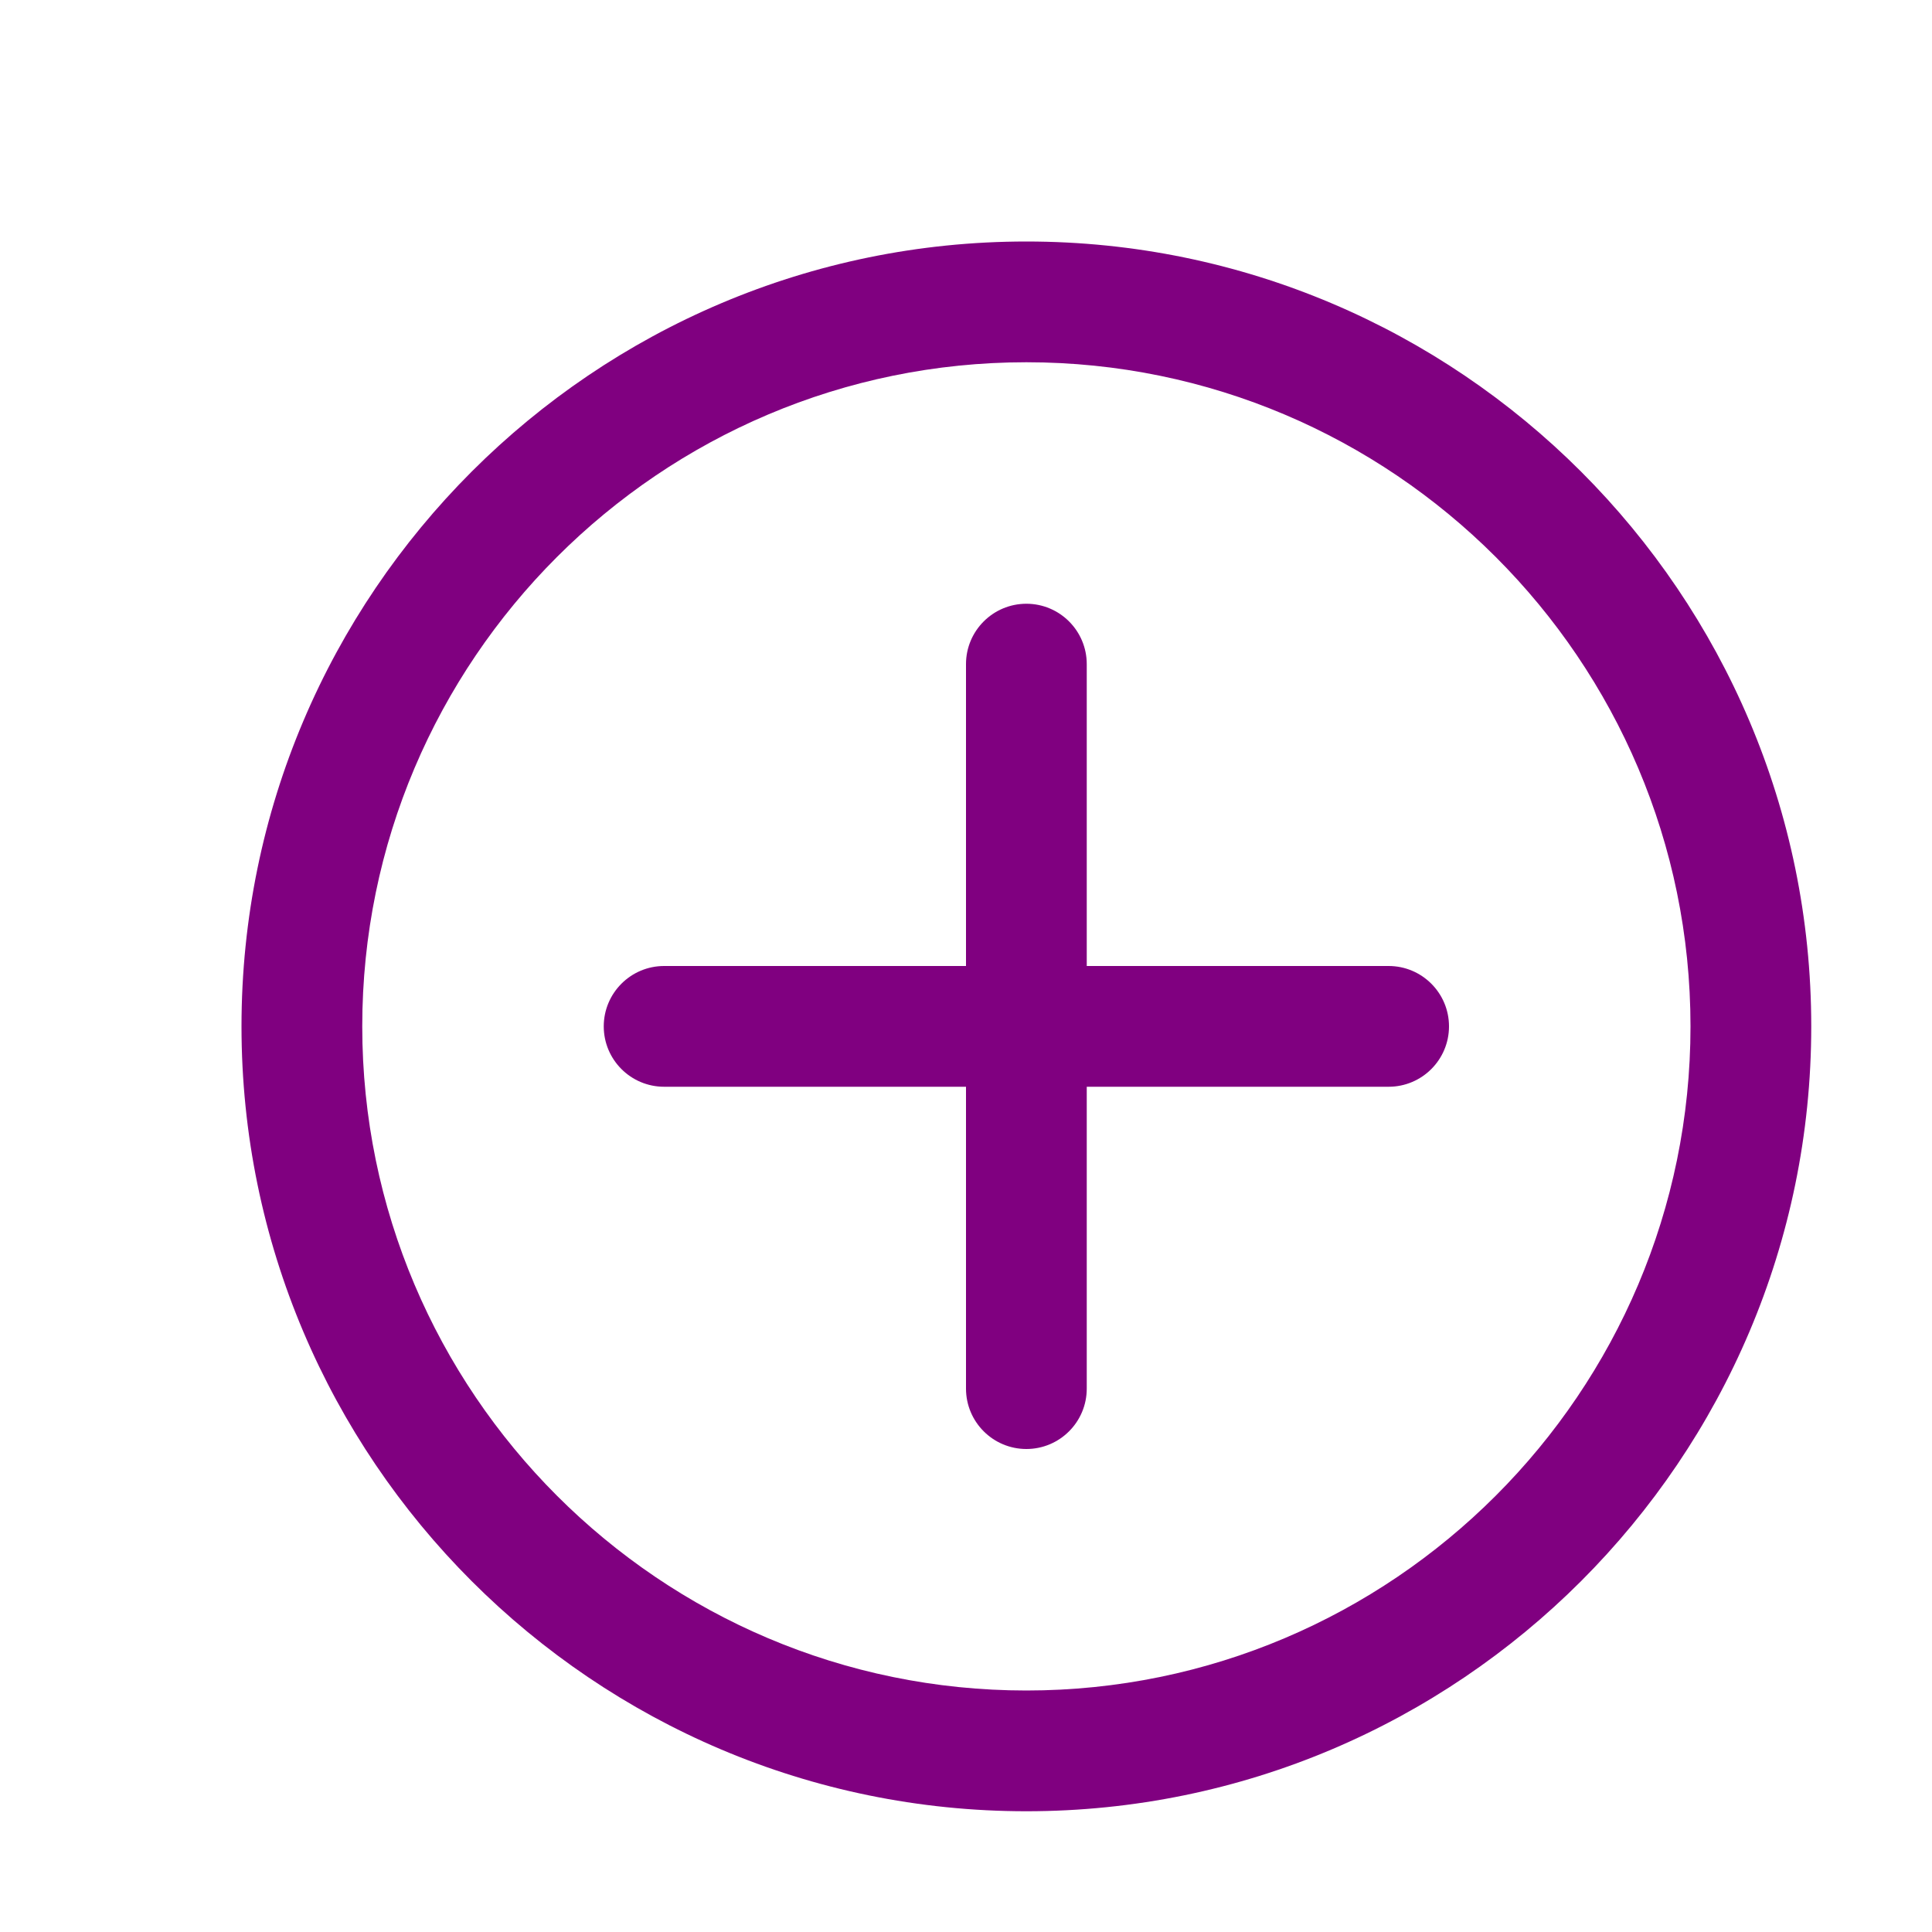
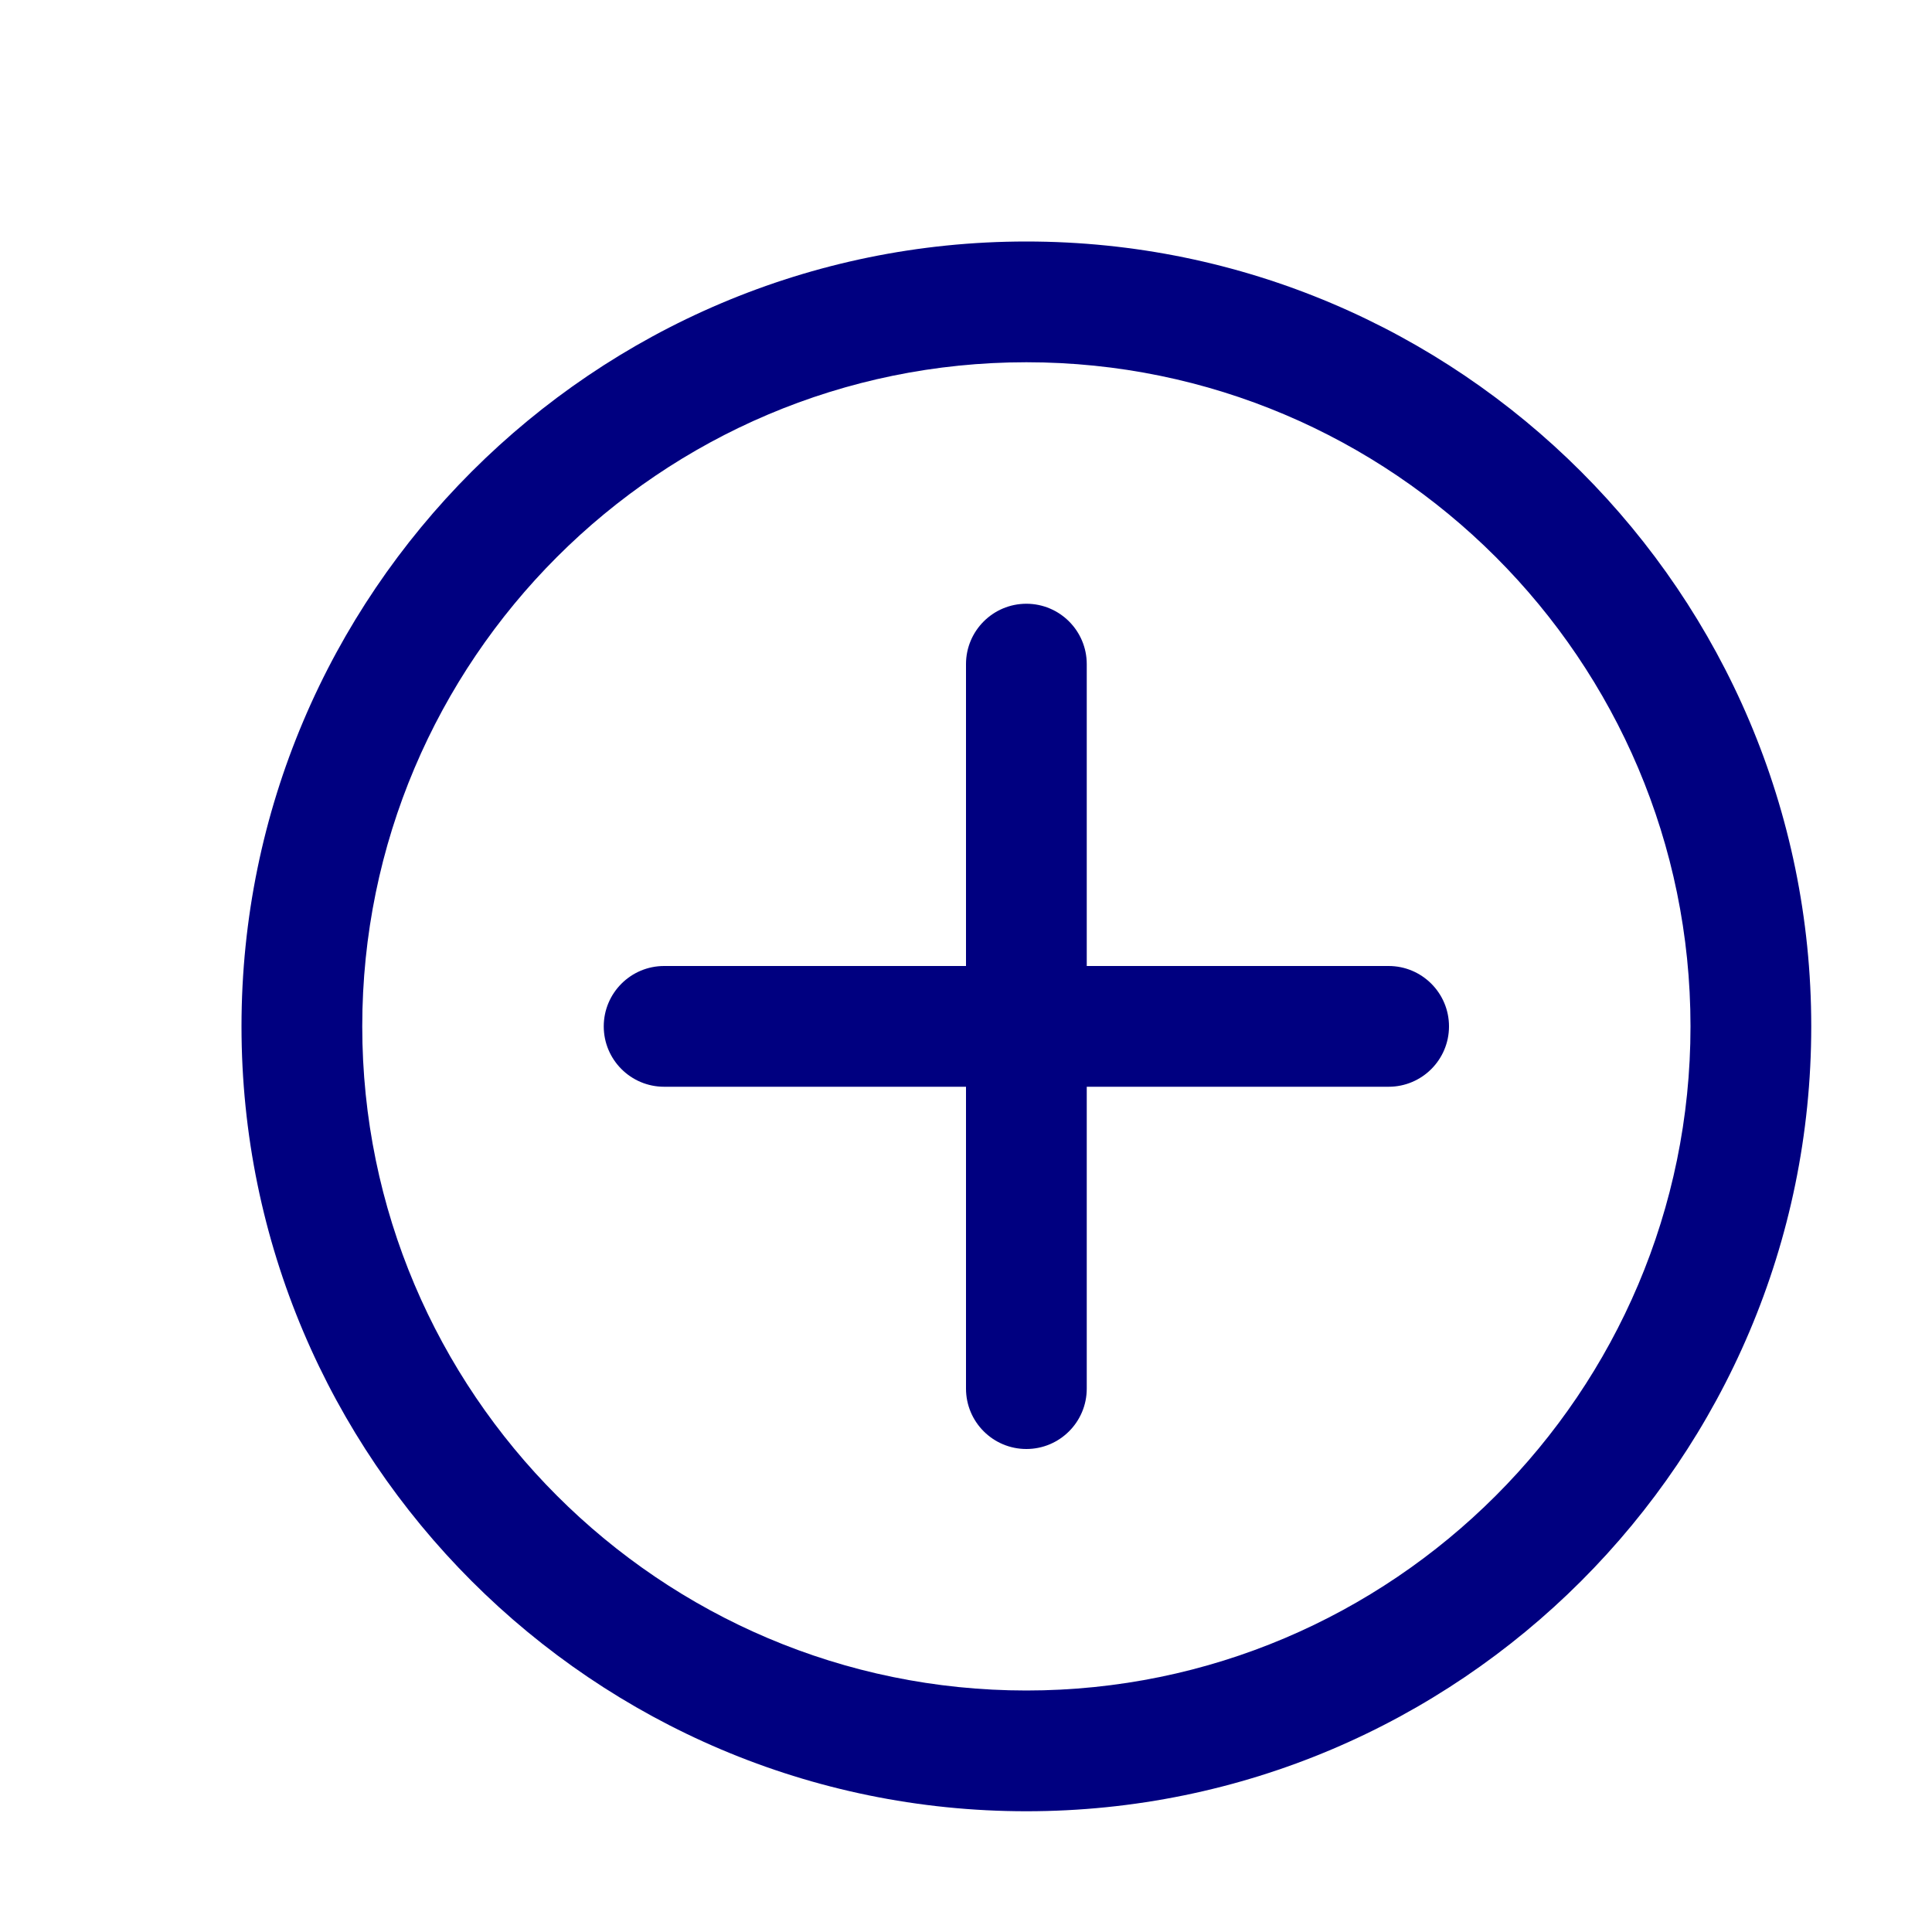
- <svg xmlns="http://www.w3.org/2000/svg" height="50px" width="50px" fill="#800080" version="1.1" x="0px" y="0px" viewBox="0 0 16 16" style="enable-background:new 0 0 16 16;" xml:space="preserve">
+ <svg xmlns="http://www.w3.org/2000/svg" height="50px" width="50px" fill="#000080" version="1.1" x="0px" y="0px" viewBox="0 0 16 16" style="enable-background:new 0 0 16 16;" xml:space="preserve">
  <g>
    <path d="M8.5,15C4.916,15,2,12.084,2,8.5S4.916,2,8.5,2S15,4.916,15,8.5S12.084,15,8.5,15z M8.5,3C5.467,3,3,5.467,3,8.5   C3,11.532,5.467,14,8.5,14c3.032,0,5.5-2.468,5.5-5.5C14,5.467,11.532,3,8.5,3z" />
    <path d="M11.5,9h-6C5.224,9,5,8.776,5,8.5S5.224,8,5.5,8h6C11.776,8,12,8.224,12,8.5S11.776,9,11.5,9z" />
    <path d="M8.5,12C8.224,12,8,11.776,8,11.5v-6C8,5.224,8.224,5,8.5,5S9,5.224,9,5.5v6C9,11.776,8.776,12,8.5,12z" />
  </g>
</svg>
